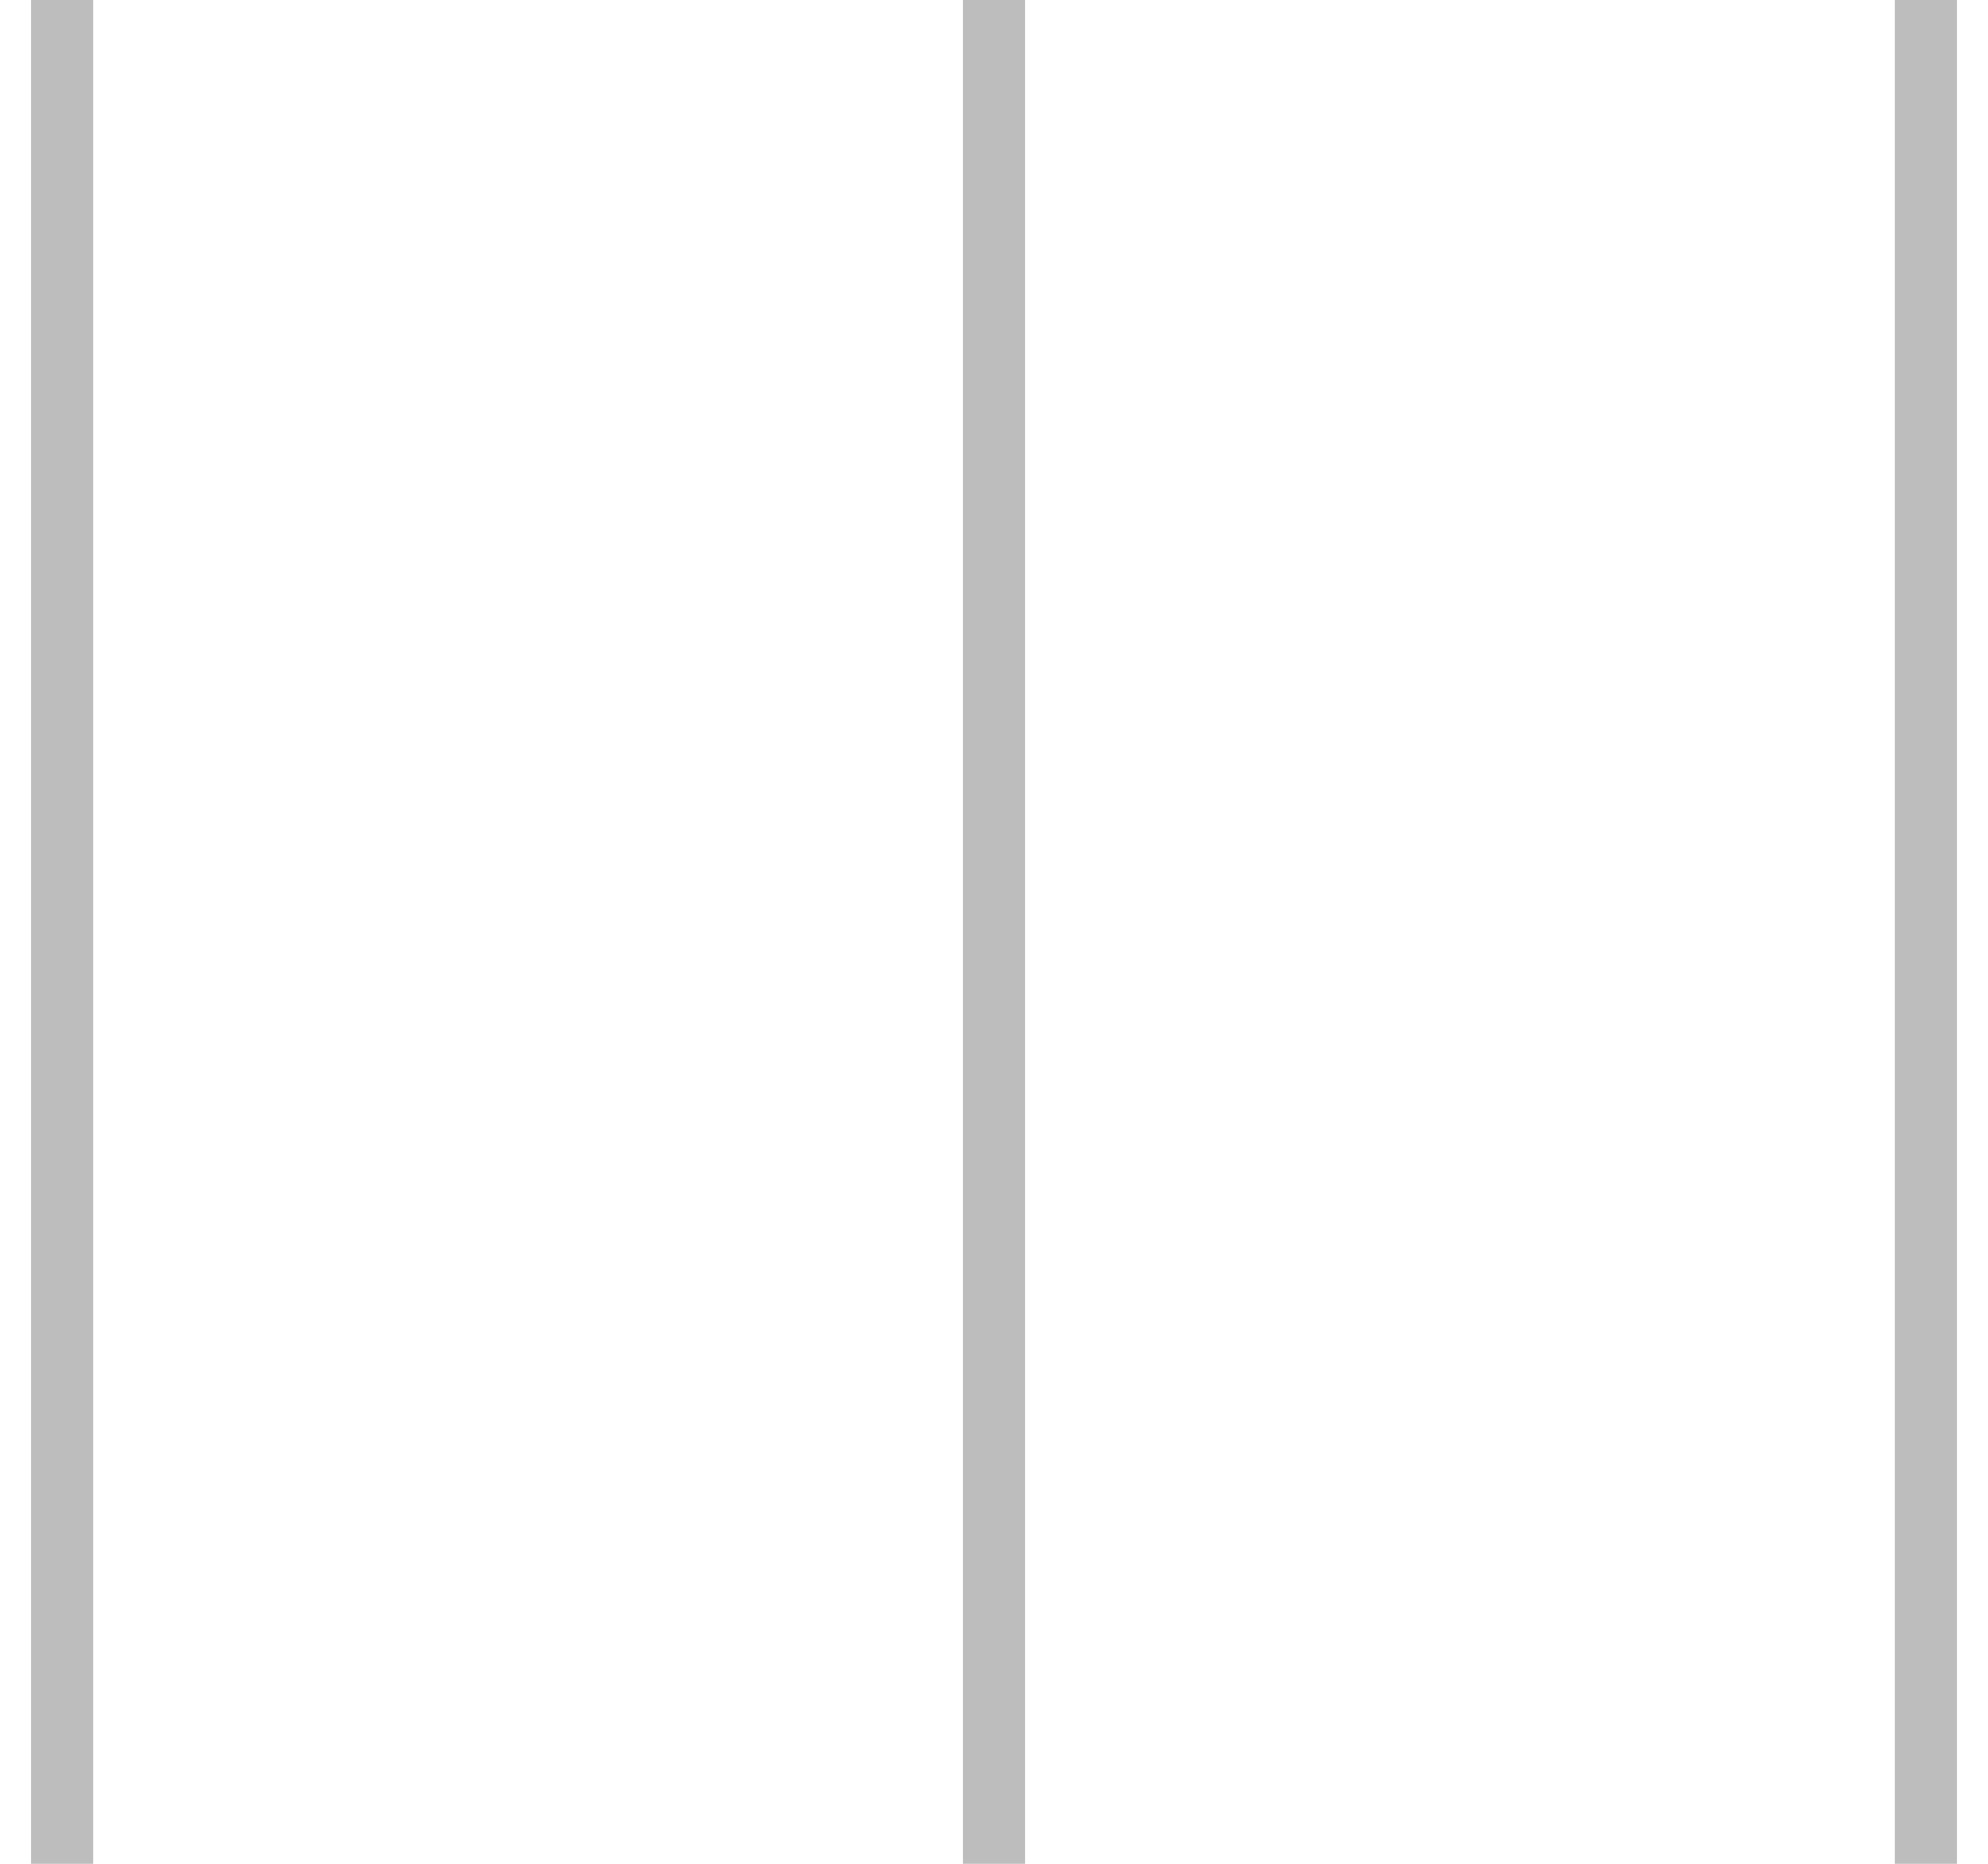
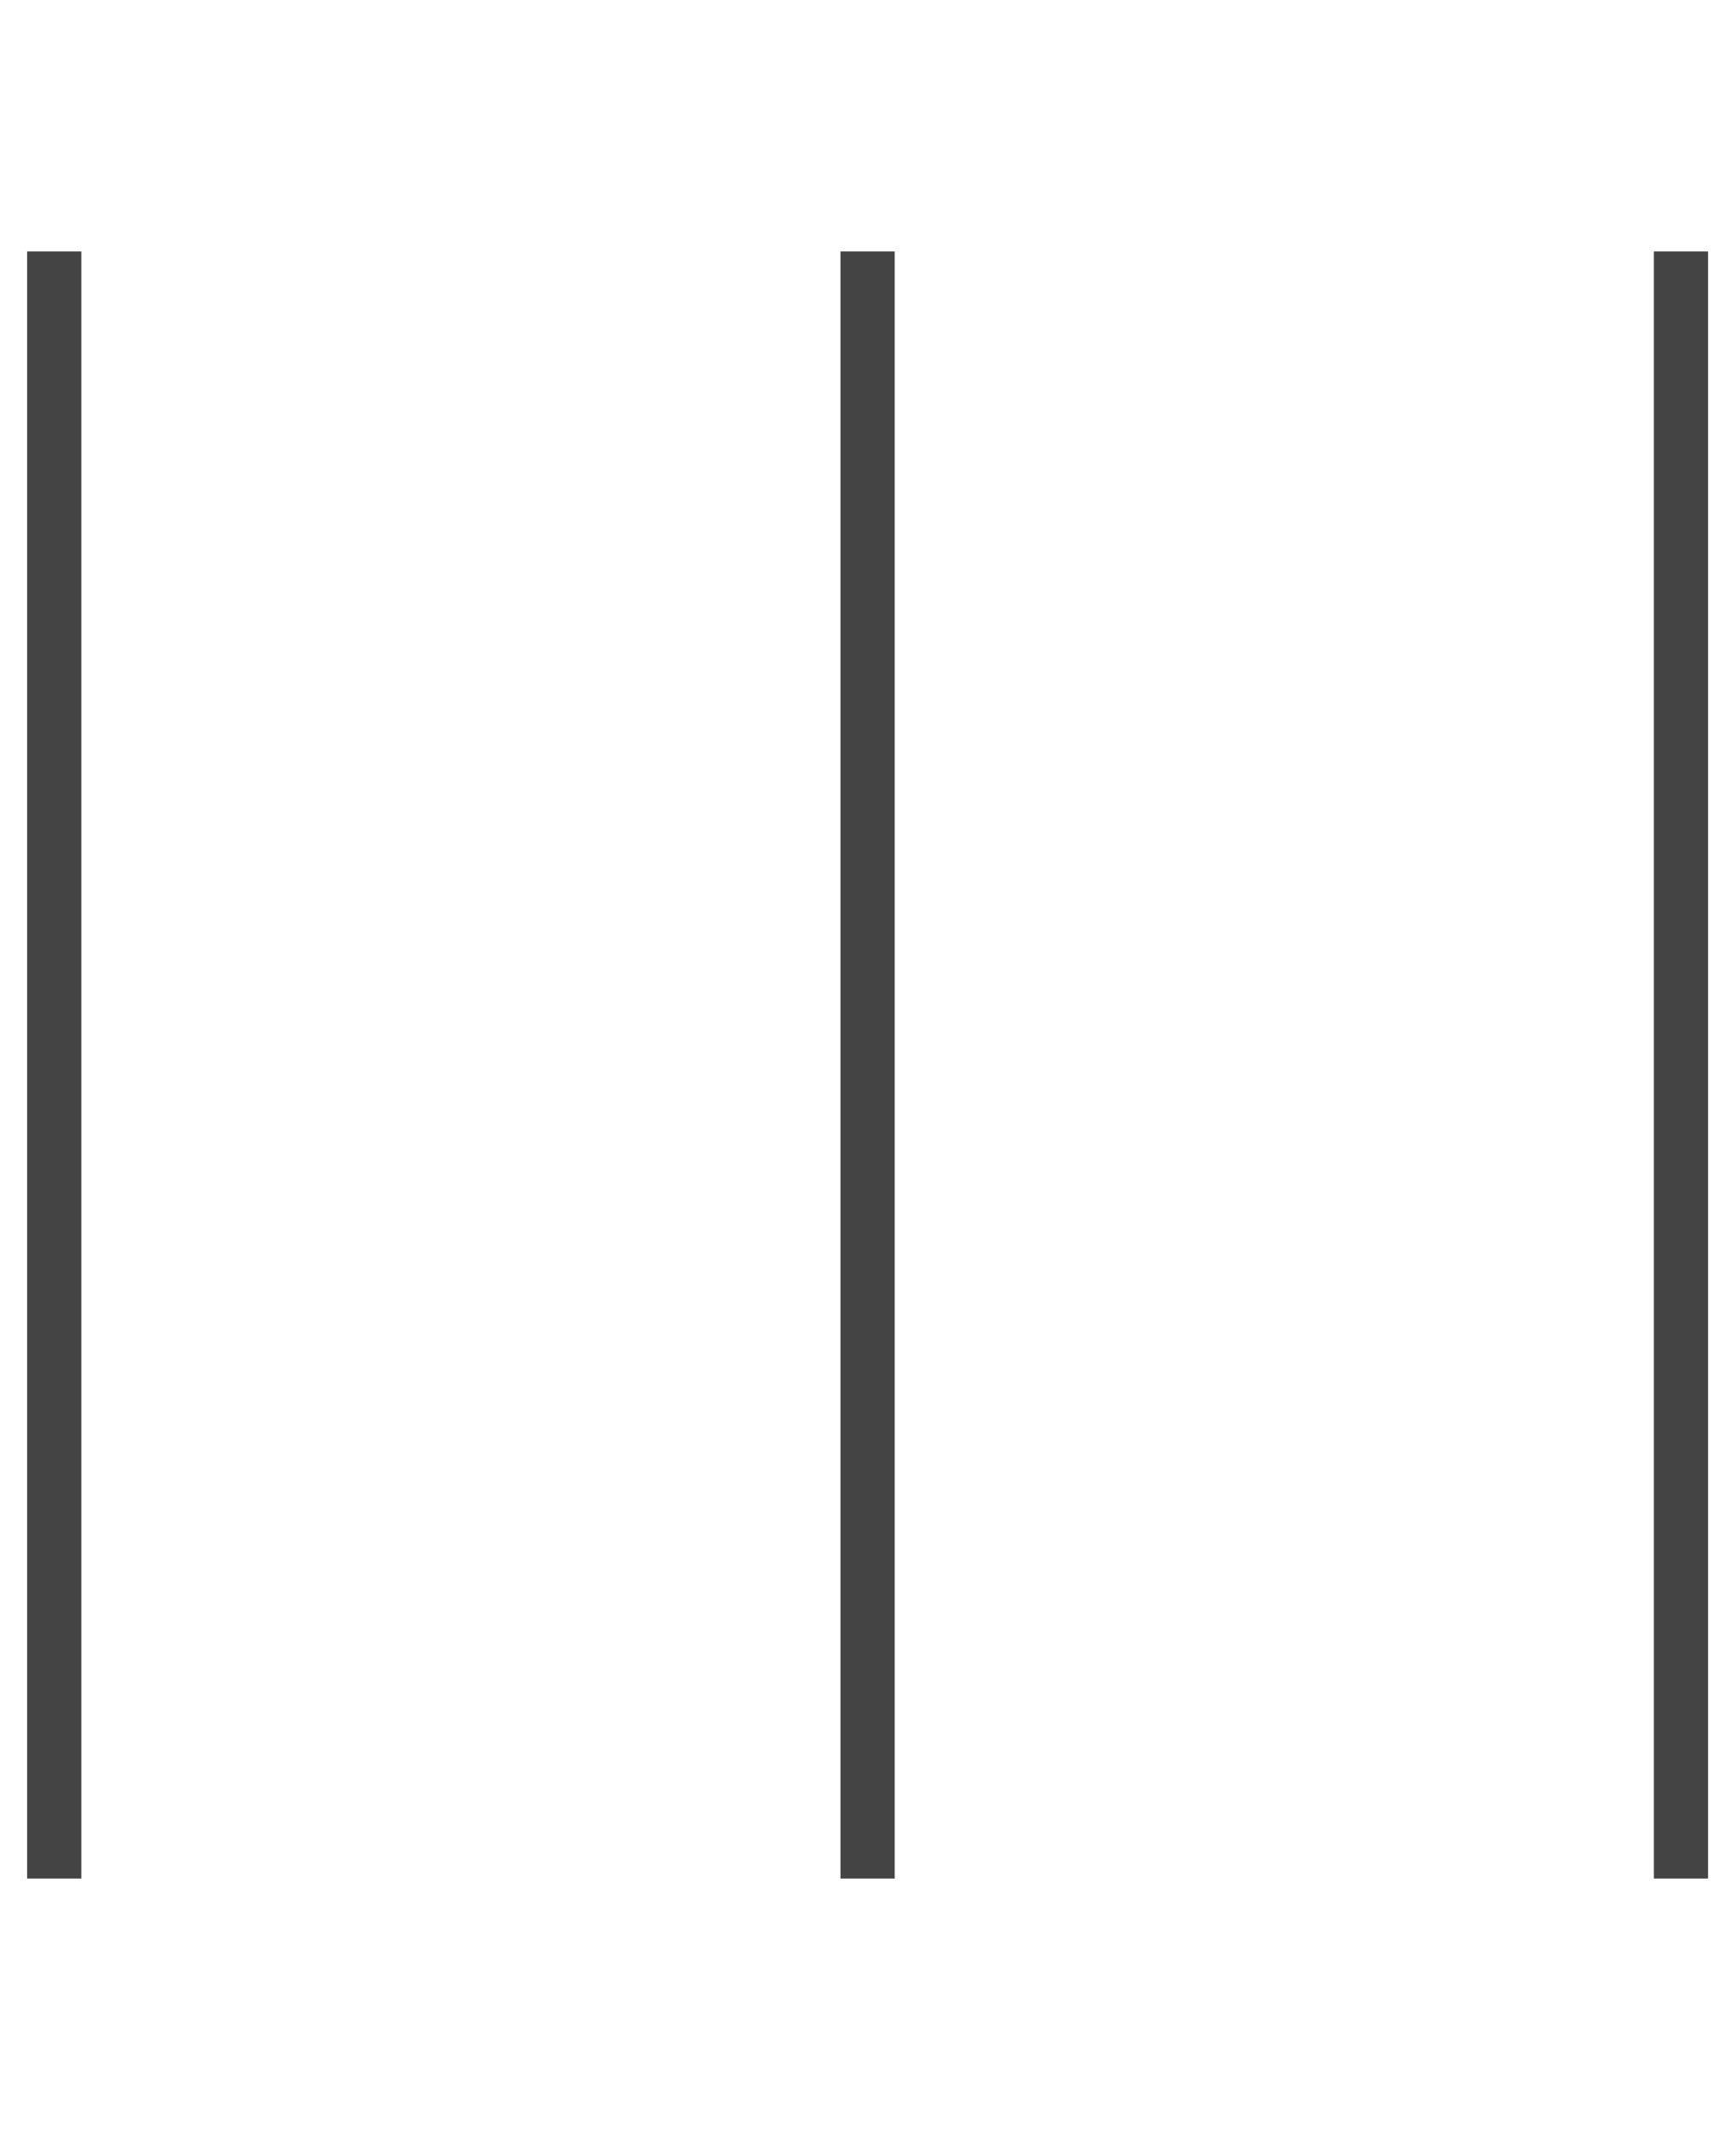
- <svg xmlns="http://www.w3.org/2000/svg" width="32" height="30" viewBox="0 0 32 30" fill="none">
-   <path d="M1 0V30" stroke="#BDBDBD" />
-   <path d="M16 0V30" stroke="#BDBDBD" />
-   <path d="M31 0V30" stroke="#BDBDBD" />
+ <svg xmlns="http://www.w3.org/2000/svg" width="22" height="27" viewBox="0 0 32 30" fill="none">
+   <path d="M1 0V30" stroke="#444" />
+   <path d="M16 0V30" stroke="#444" />
+   <path d="M31 0V30" stroke="#444" />
</svg>
